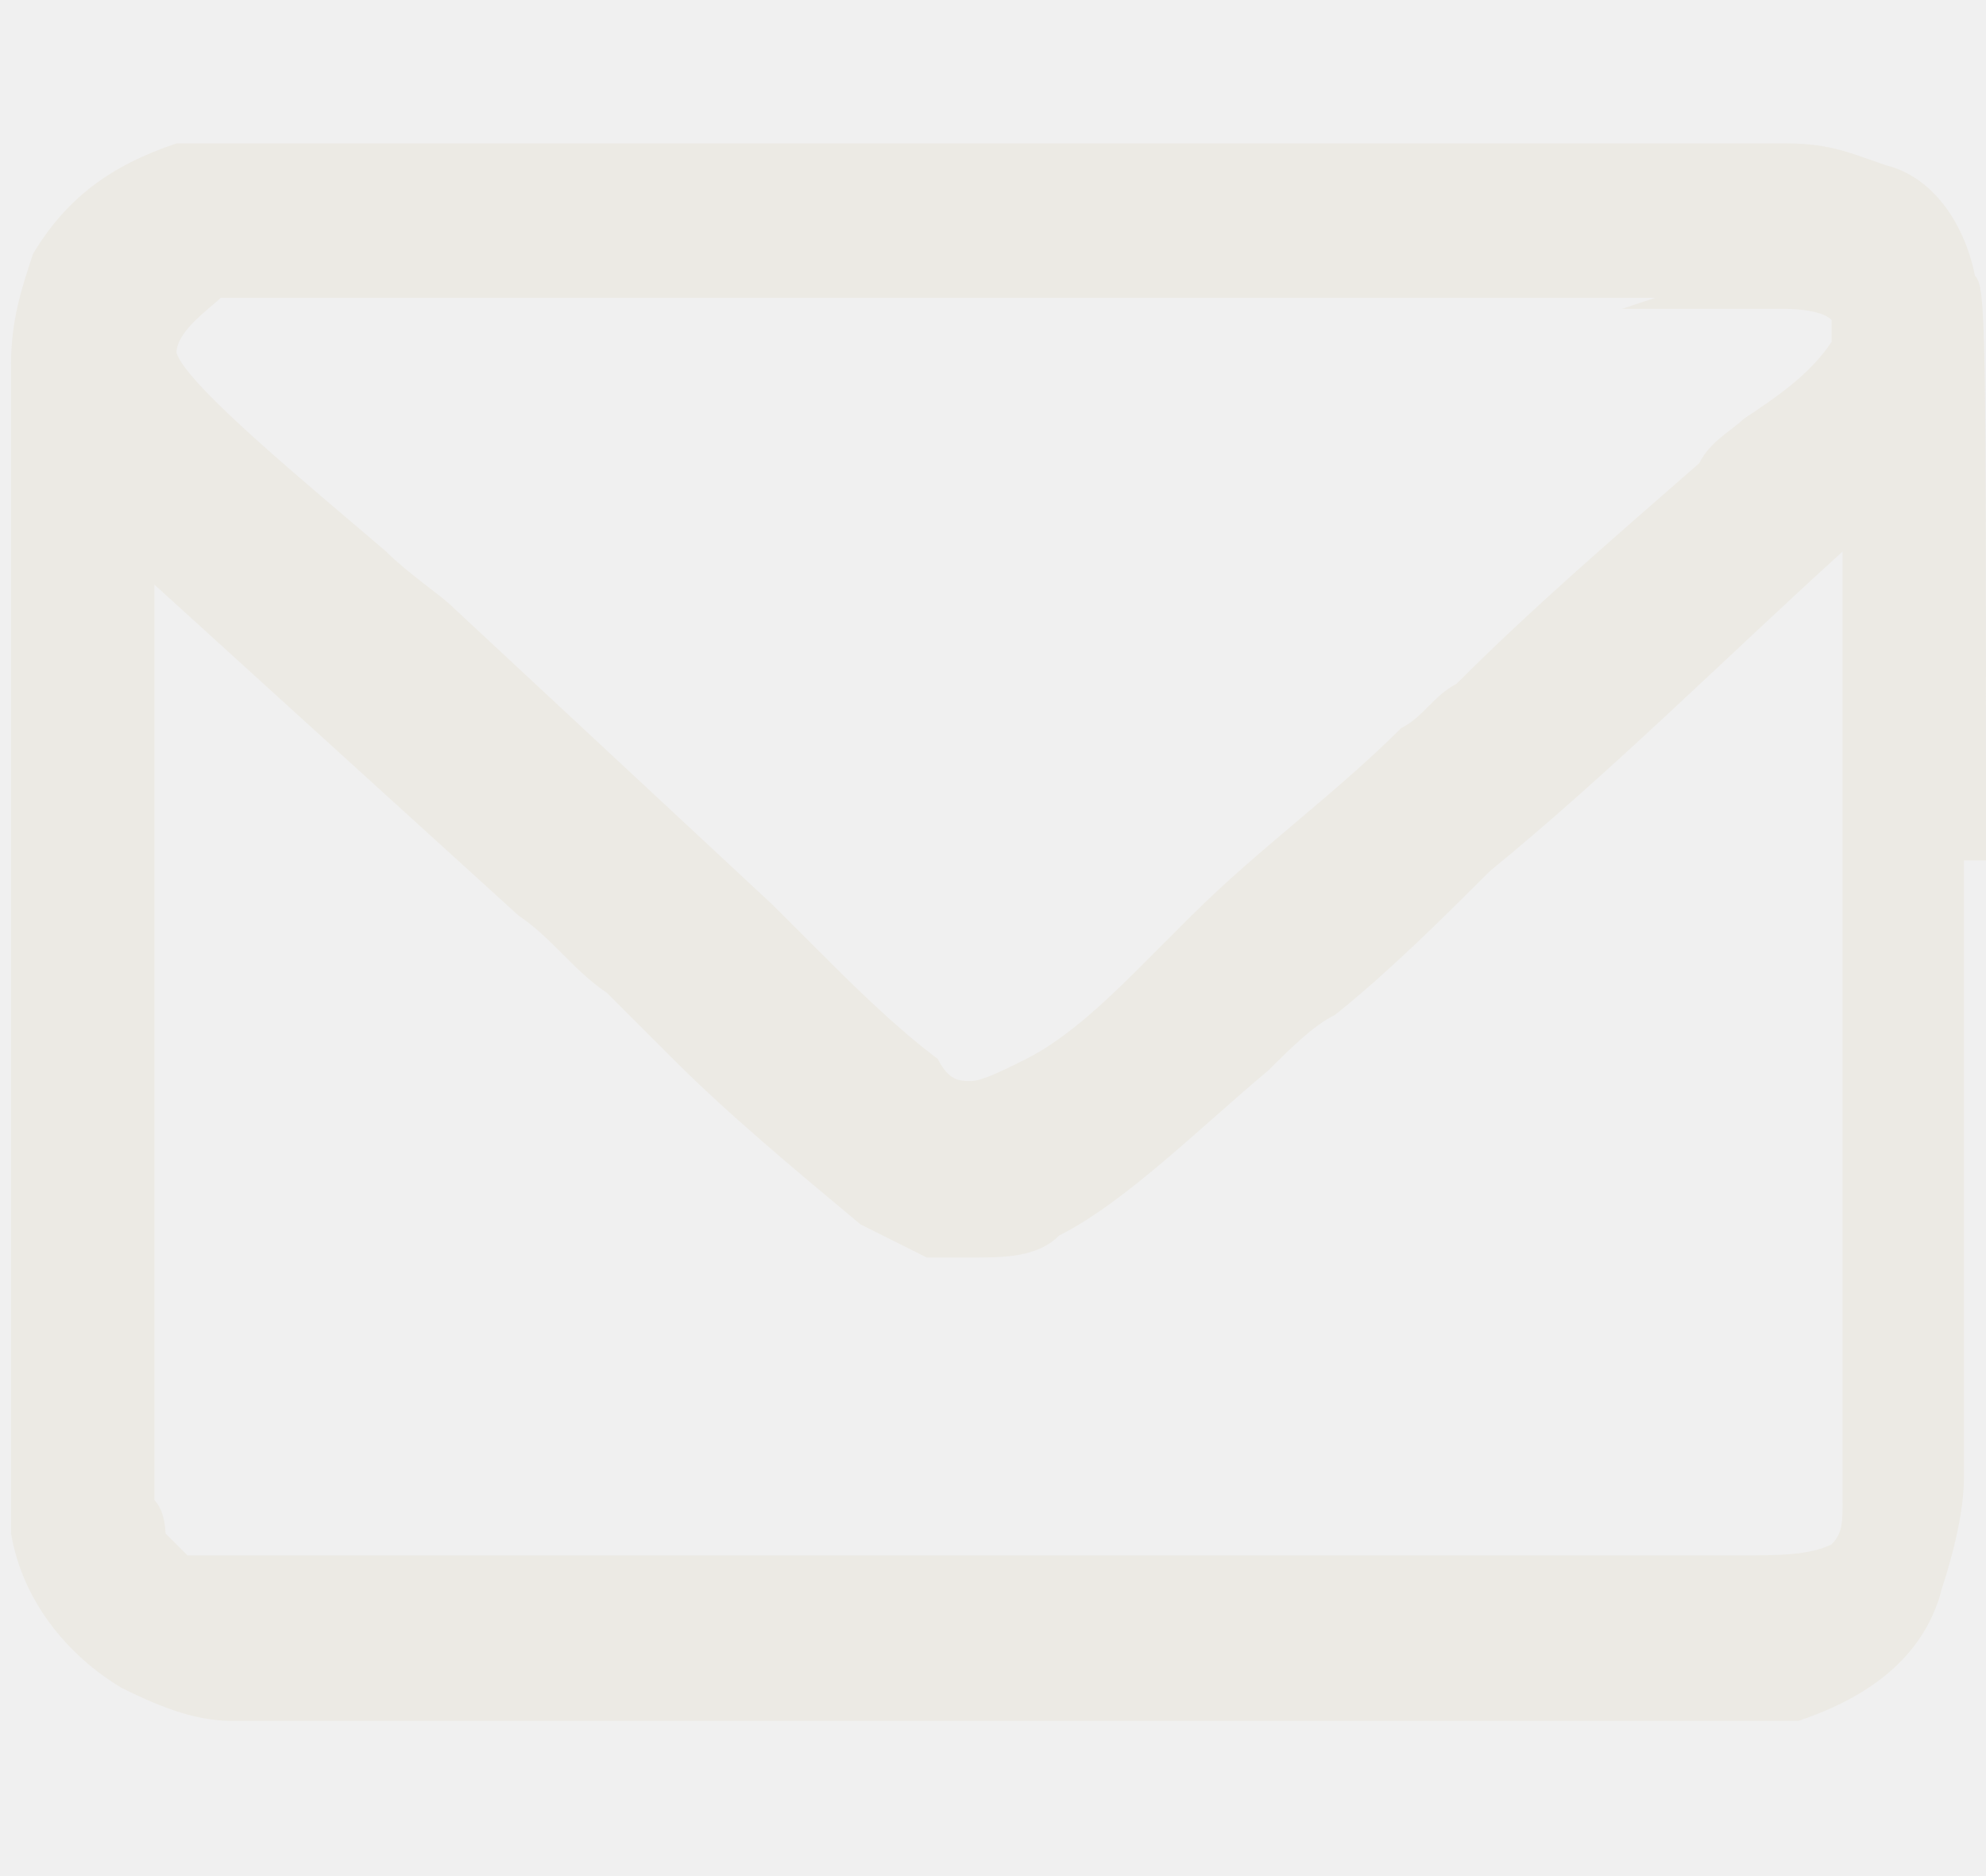
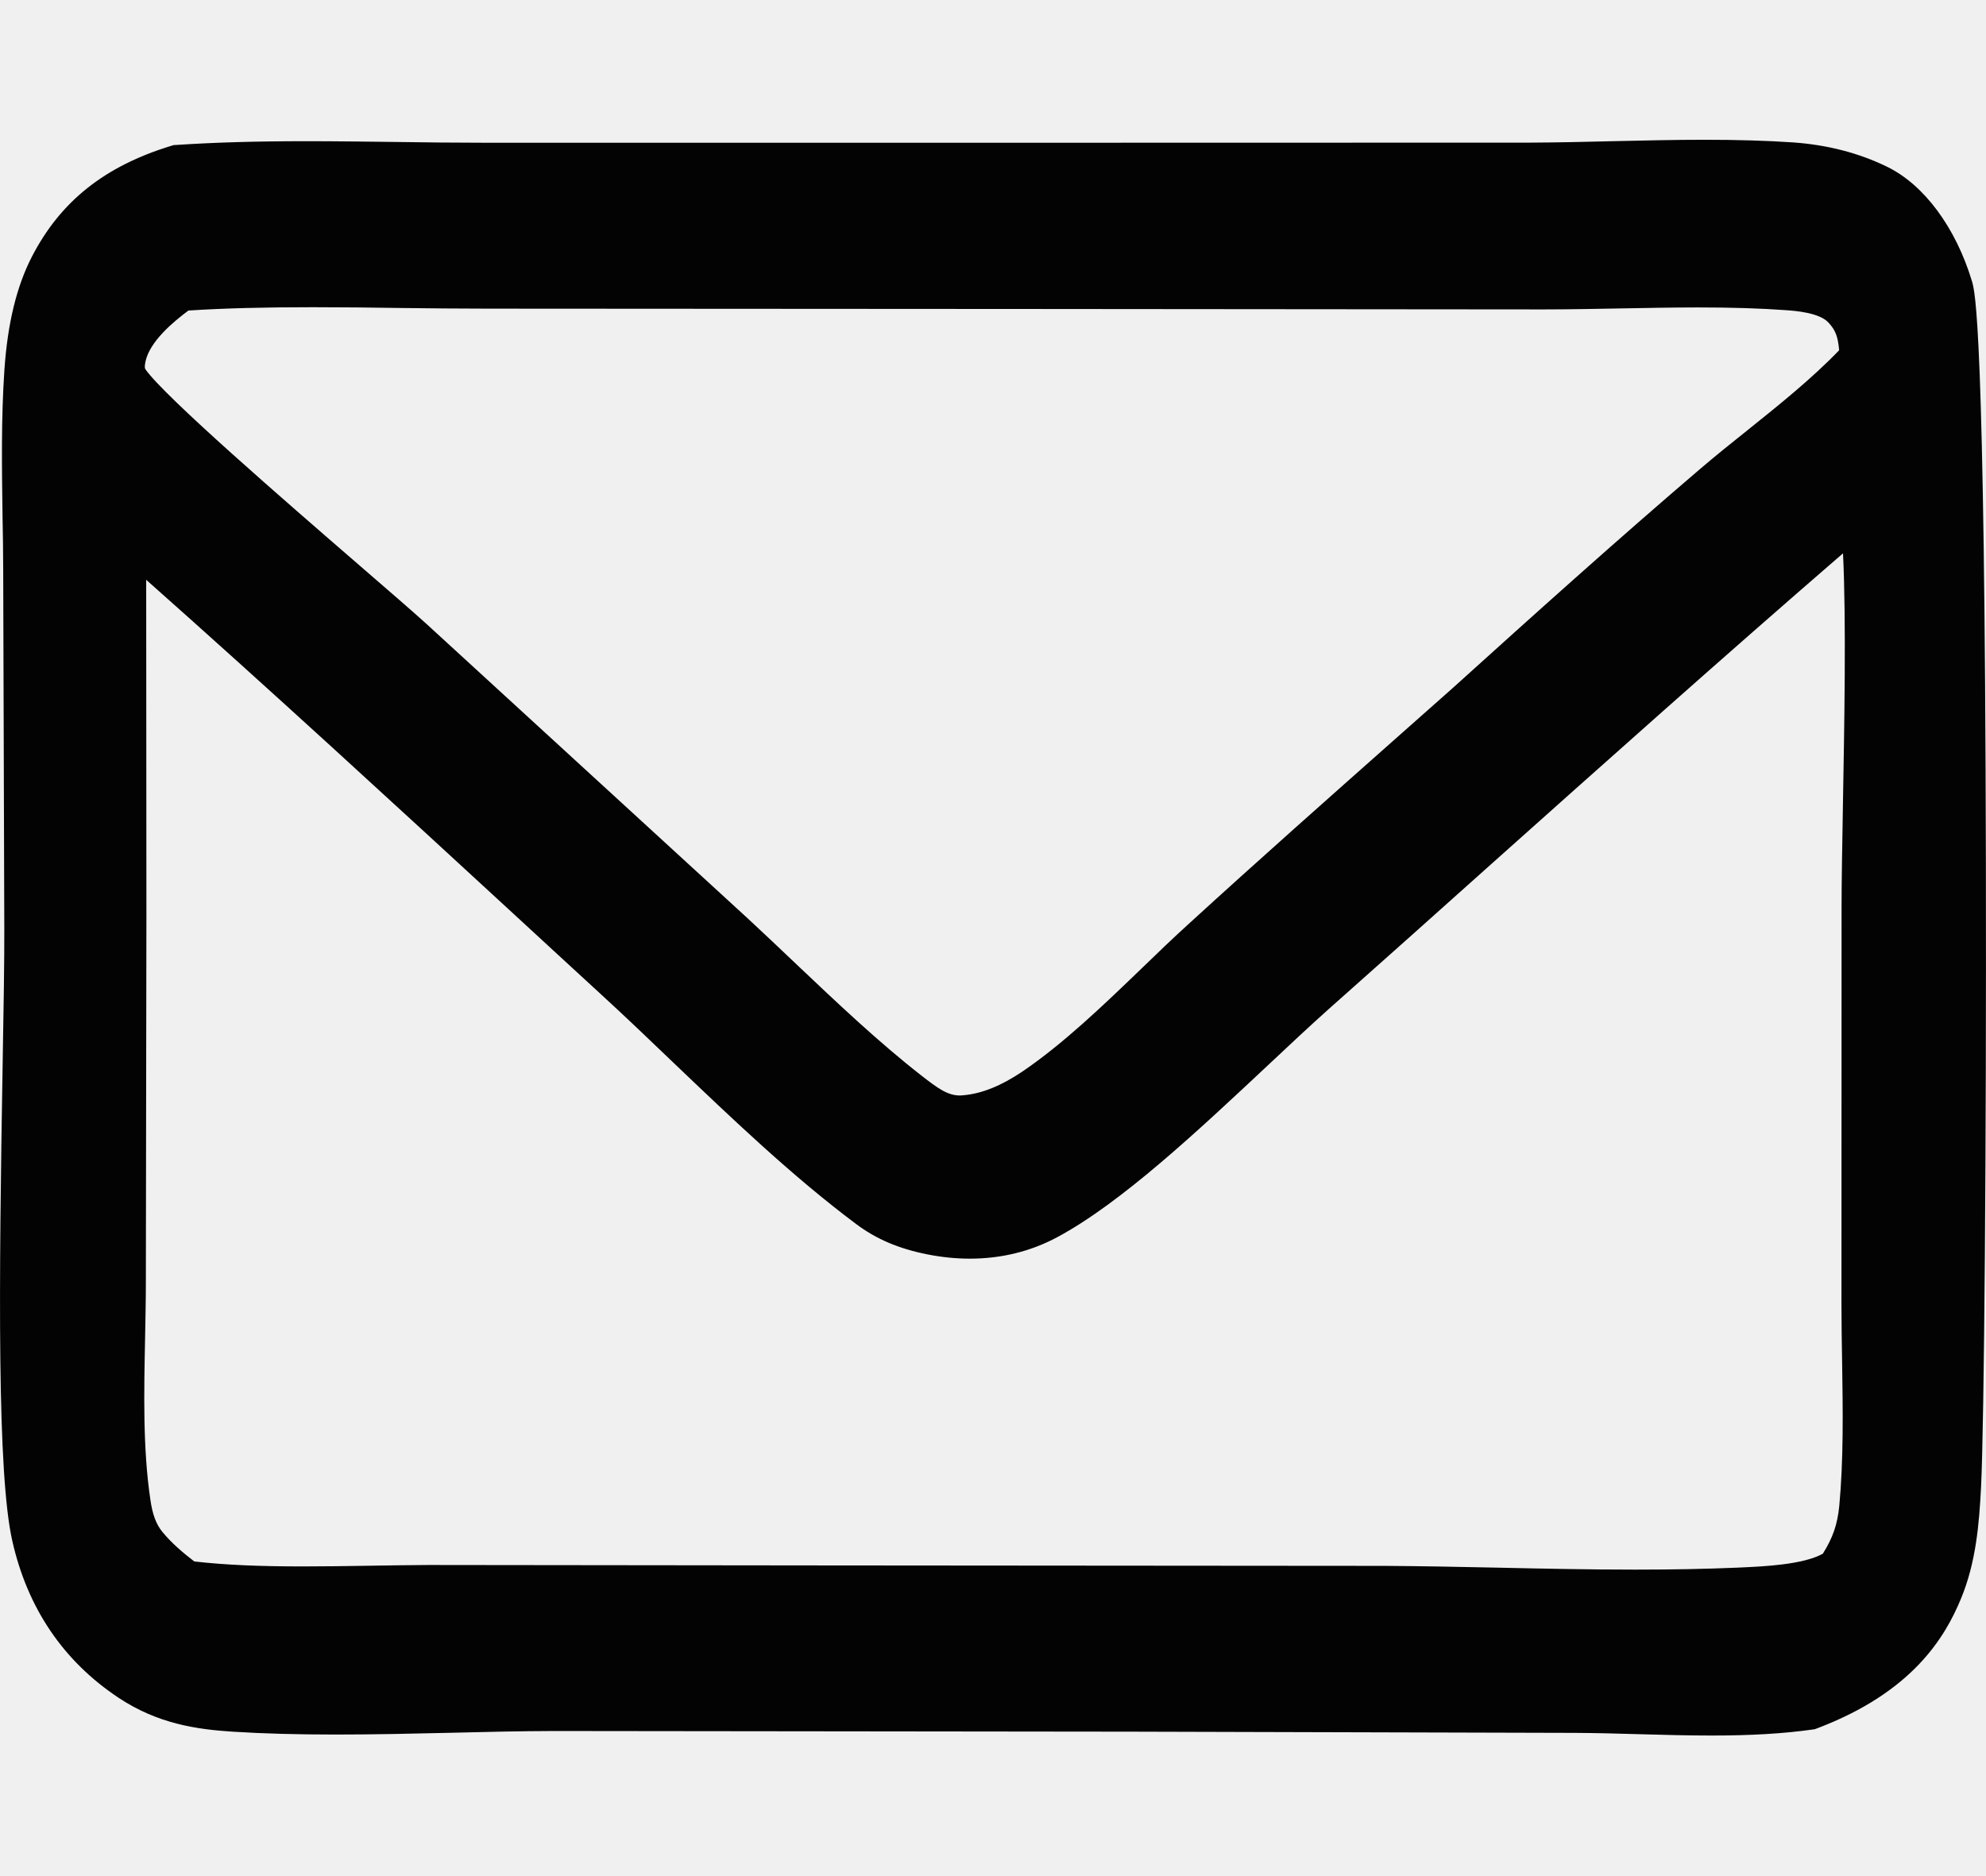
- <svg xmlns="http://www.w3.org/2000/svg" id="_レイヤー_1" data-name="レイヤー_1" version="1.1" viewBox="0 0 18 17">
+ <svg xmlns="http://www.w3.org/2000/svg" width="18" height="17" viewBox="0 0 18 17" fill="none">
+   <g clip-path="url(#clip0_53_657)">
+     <path d="M17.999 7.833C17.989 2.937 17.901 2.646 17.873 2.55C17.726 2.063 17.439 1.675 17.104 1.512C16.849 1.387 16.562 1.313 16.252 1.291C16.013 1.275 15.75 1.267 15.45 1.267C15.171 1.267 14.888 1.274 14.614 1.28C14.367 1.286 14.112 1.292 13.866 1.293L9.446 1.294L4.394 1.294C4.128 1.294 3.856 1.291 3.593 1.287C3.327 1.284 3.052 1.28 2.781 1.28C2.32 1.28 1.944 1.291 1.598 1.314L1.575 1.315L1.552 1.322C0.949 1.506 0.548 1.825 0.289 2.327C0.151 2.595 0.069 2.93 0.04 3.352C0.01 3.792 0.017 4.243 0.023 4.679C0.026 4.839 0.029 5.004 0.029 5.164L0.039 8.417C0.04 8.706 0.033 9.141 0.024 9.646C-0.01 11.65 -0.027 13.359 0.112 13.971C0.25 14.58 0.574 15.058 1.075 15.391C1.429 15.626 1.78 15.677 2.107 15.698C2.389 15.716 2.696 15.724 3.047 15.724C3.395 15.724 3.748 15.716 4.09 15.708C4.396 15.7 4.713 15.693 5.02 15.692L10.255 15.698L14.274 15.709C14.466 15.71 14.658 15.715 14.862 15.721C15.075 15.727 15.295 15.733 15.512 15.733H15.512C15.872 15.733 16.162 15.716 16.425 15.679L16.447 15.676L16.469 15.668C17.337 15.339 17.629 14.84 17.773 14.493C17.91 14.162 17.938 13.813 17.955 13.483C17.984 12.913 18.004 10.326 17.999 7.833ZM1.47 13.885C1.415 13.816 1.382 13.73 1.363 13.595C1.294 13.132 1.305 12.622 1.315 12.129C1.318 11.964 1.322 11.794 1.322 11.628L1.327 8.285L1.325 5.256C2.45 6.254 3.572 7.287 4.661 8.29C4.926 8.534 5.19 8.778 5.455 9.021C5.67 9.218 5.889 9.428 6.102 9.632C6.633 10.139 7.183 10.665 7.758 11.095C7.94 11.232 8.146 11.32 8.404 11.371C8.534 11.397 8.664 11.41 8.79 11.41C9.076 11.41 9.343 11.344 9.583 11.215C10.163 10.904 10.863 10.246 11.481 9.667C11.682 9.478 11.873 9.299 12.041 9.149C12.518 8.726 13.002 8.293 13.469 7.875C14.526 6.931 15.615 5.958 16.704 5.016C16.734 5.632 16.716 6.578 16.703 7.312C16.697 7.673 16.691 7.985 16.691 8.214L16.69 11.823C16.69 11.998 16.693 12.179 16.696 12.354C16.703 12.79 16.709 13.239 16.67 13.653C16.653 13.82 16.613 13.938 16.521 14.085C16.339 14.185 15.986 14.2 15.77 14.21L15.747 14.211C15.465 14.223 15.163 14.229 14.822 14.229C14.405 14.229 13.98 14.22 13.568 14.211C13.232 14.204 12.885 14.197 12.543 14.195L7.446 14.191L3.884 14.187C3.701 14.188 3.514 14.191 3.332 14.194C3.14 14.197 2.941 14.2 2.746 14.2C2.35 14.2 2.043 14.187 1.761 14.155C1.662 14.079 1.556 13.99 1.47 13.885ZM14.688 2.796C14.918 2.792 15.156 2.787 15.389 2.787C15.699 2.787 15.954 2.795 16.19 2.812C16.272 2.818 16.49 2.834 16.573 2.925C16.636 2.994 16.658 3.05 16.669 3.175C16.422 3.432 16.125 3.67 15.837 3.901C15.694 4.015 15.547 4.133 15.409 4.251C14.646 4.903 13.883 5.59 13.168 6.236C13.004 6.381 12.84 6.527 12.676 6.672C12.051 7.226 11.404 7.799 10.775 8.374C10.632 8.504 10.486 8.644 10.346 8.78C9.997 9.116 9.636 9.463 9.266 9.714C9.073 9.844 8.897 9.915 8.728 9.929C8.719 9.93 8.71 9.931 8.701 9.931C8.589 9.931 8.5 9.866 8.352 9.751C7.965 9.449 7.586 9.09 7.219 8.742C7.073 8.603 6.921 8.459 6.771 8.32L3.873 5.663C3.747 5.548 3.515 5.348 3.246 5.115C2.591 4.548 1.495 3.599 1.319 3.349C1.315 3.343 1.307 3.332 1.318 3.28C1.356 3.093 1.579 2.911 1.708 2.815C2.036 2.794 2.396 2.785 2.835 2.785C3.101 2.785 3.372 2.788 3.634 2.792C3.892 2.795 4.159 2.798 4.421 2.798L9.386 2.801L13.988 2.805C14.22 2.805 14.458 2.8 14.688 2.796Z" fill="#030303" />
+   </g>
  <defs>
-     <style>
-       .st0 {
-         fill: none;
-       }
- 
-       .st1 {
-         fill: #eceae4;
-       }
- 
-       .st2 {
-         clip-path: url(#clippath);
-       }
-     </style>
-     <clipPath id="clippath">
-       <rect class="st0" width="18" height="17" />
+     <clipPath id="clip0_53_657">
+       <rect width="18" height="17" fill="white" />
    </clipPath>
  </defs>
-   <g class="st2">
-     <path class="st1" d="M18,7.8c0-4.9,0-5.2-.1-5.3-.1-.5-.4-.9-.8-1-.3-.1-.5-.2-.9-.2-.2,0-.5,0-.8,0s-.6,0-.8,0c-.2,0-.5,0-.7,0h-4.4s-5.1,0-5.1,0c-.3,0-.5,0-.8,0-.3,0-.5,0-.8,0-.5,0-.8,0-1.2,0h0s0,0,0,0c-.6.2-1,.5-1.3,1-.1.3-.2.6-.2,1,0,.4,0,.9,0,1.3,0,.2,0,.3,0,.5v3.3c0,.3,0,.7,0,1.2,0,2,0,3.7,0,4.3.1.6.5,1.1,1,1.4.4.2.7.3,1,.3.3,0,.6,0,.9,0s.7,0,1,0c.3,0,.6,0,.9,0h5.2s4,0,4,0c.2,0,.4,0,.6,0,.2,0,.4,0,.7,0h0c.4,0,.6,0,.9,0h0s0,0,0,0c.9-.3,1.2-.8,1.3-1.2.1-.3.2-.7.2-1,0-.6,0-3.2,0-5.6ZM1.5,13.9c0,0,0-.2-.1-.3,0-.5,0-1,0-1.5,0-.2,0-.3,0-.5v-3.3s0-3,0-3c1.1,1,2.2,2,3.3,3,.3.2.5.5.8.7.2.2.4.4.6.6.5.5,1.1,1,1.7,1.5.2.1.4.2.6.3.1,0,.3,0,.4,0,.3,0,.6,0,.8-.2.6-.3,1.3-1,1.9-1.5.2-.2.4-.4.6-.5.5-.4,1-.9,1.4-1.3,1.1-.9,2.1-1.9,3.2-2.9,0,.6,0,1.6,0,2.3,0,.4,0,.7,0,.9v3.6c0,.2,0,.4,0,.5,0,.4,0,.9,0,1.3,0,.2,0,.3-.1.4-.2.1-.5.1-.8.1h0c-.3,0-.6,0-.9,0s-.8,0-1.3,0c-.3,0-.7,0-1,0h-5.1s-3.6,0-3.6,0c-.2,0-.4,0-.6,0-.2,0-.4,0-.6,0-.4,0-.7,0-1,0,0,0-.2-.2-.3-.3ZM14.7,2.8c.2,0,.5,0,.7,0s.6,0,.8,0c0,0,.3,0,.4.1,0,0,0,.1,0,.2-.2.3-.5.5-.8.7-.1.1-.3.2-.4.4-.8.7-1.5,1.3-2.2,2-.2.1-.3.3-.5.4-.6.6-1.3,1.1-1.9,1.7-.1.1-.3.3-.4.4-.3.3-.7.7-1.1.9-.2.1-.4.2-.5.2,0,0,0,0,0,0-.1,0-.2,0-.3-.2-.4-.3-.8-.7-1.1-1-.1-.1-.3-.3-.4-.4l-2.9-2.7c-.1-.1-.4-.3-.6-.5-.7-.6-1.8-1.5-1.9-1.8,0,0,0,0,0,0,0-.2.3-.4.4-.5.3,0,.7,0,1.1,0s.5,0,.8,0c.3,0,.5,0,.8,0h5s4.6,0,4.6,0c.2,0,.5,0,.7,0Z" />
-   </g>
</svg>
